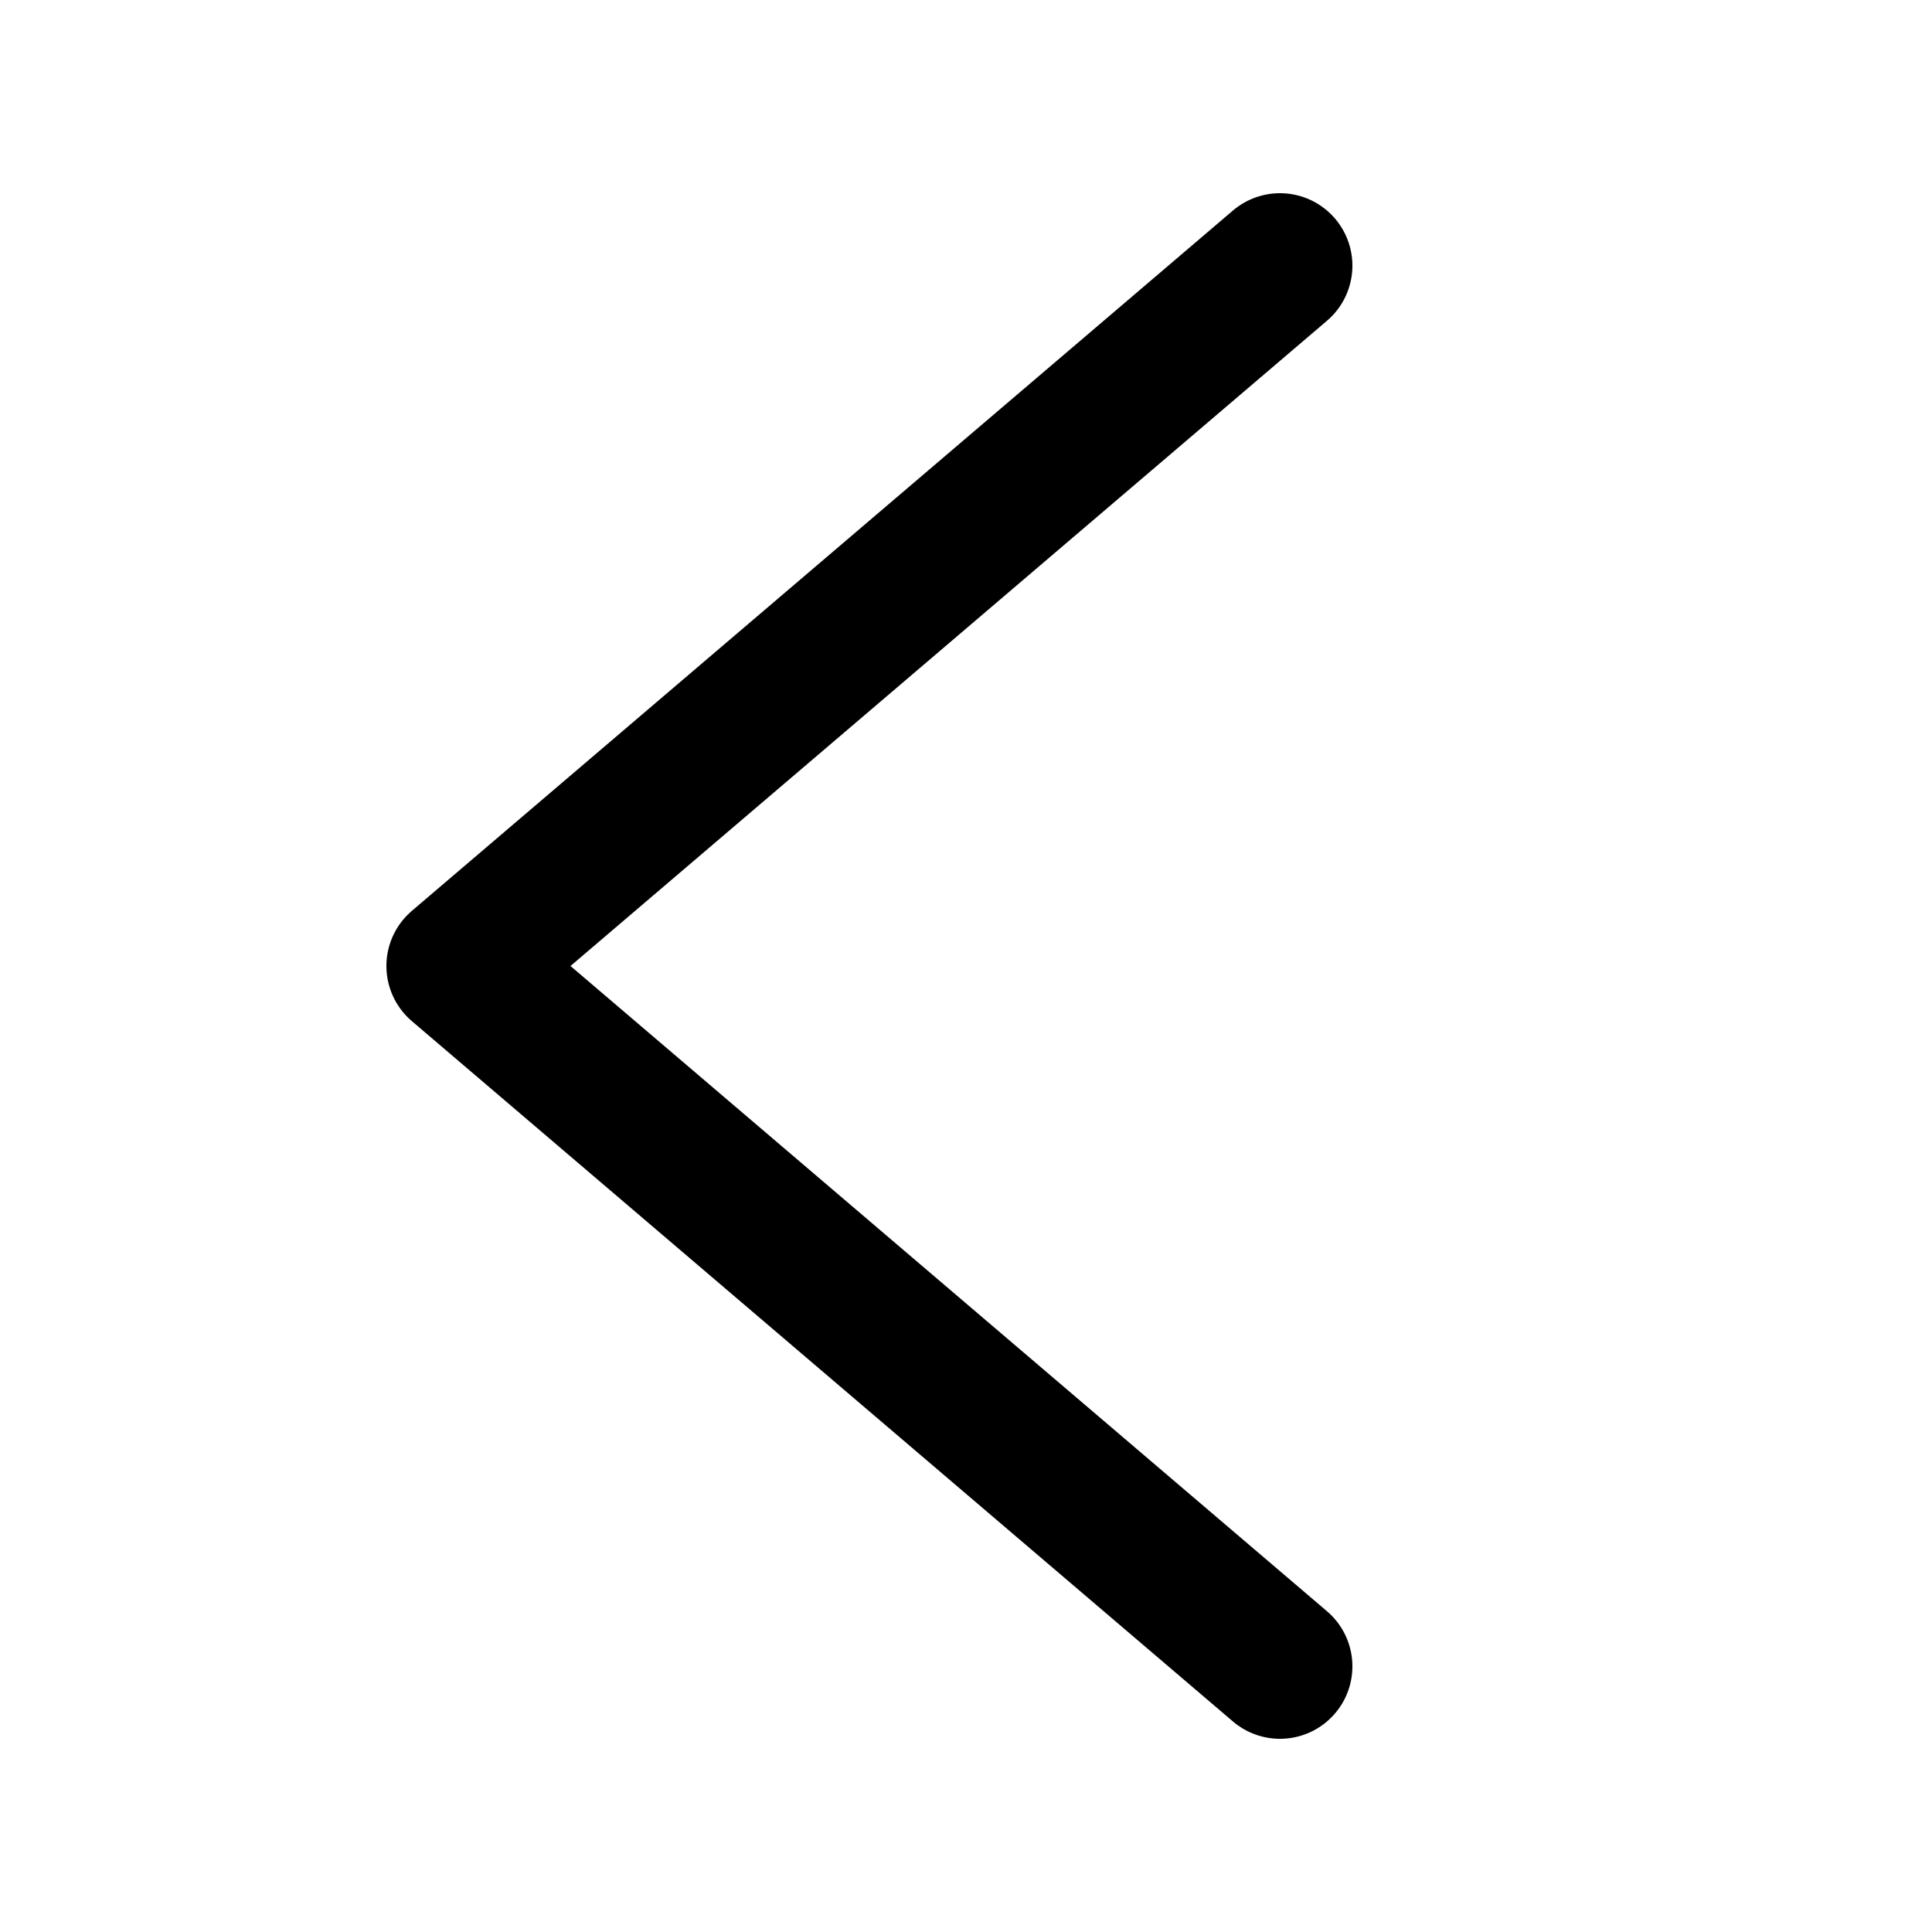
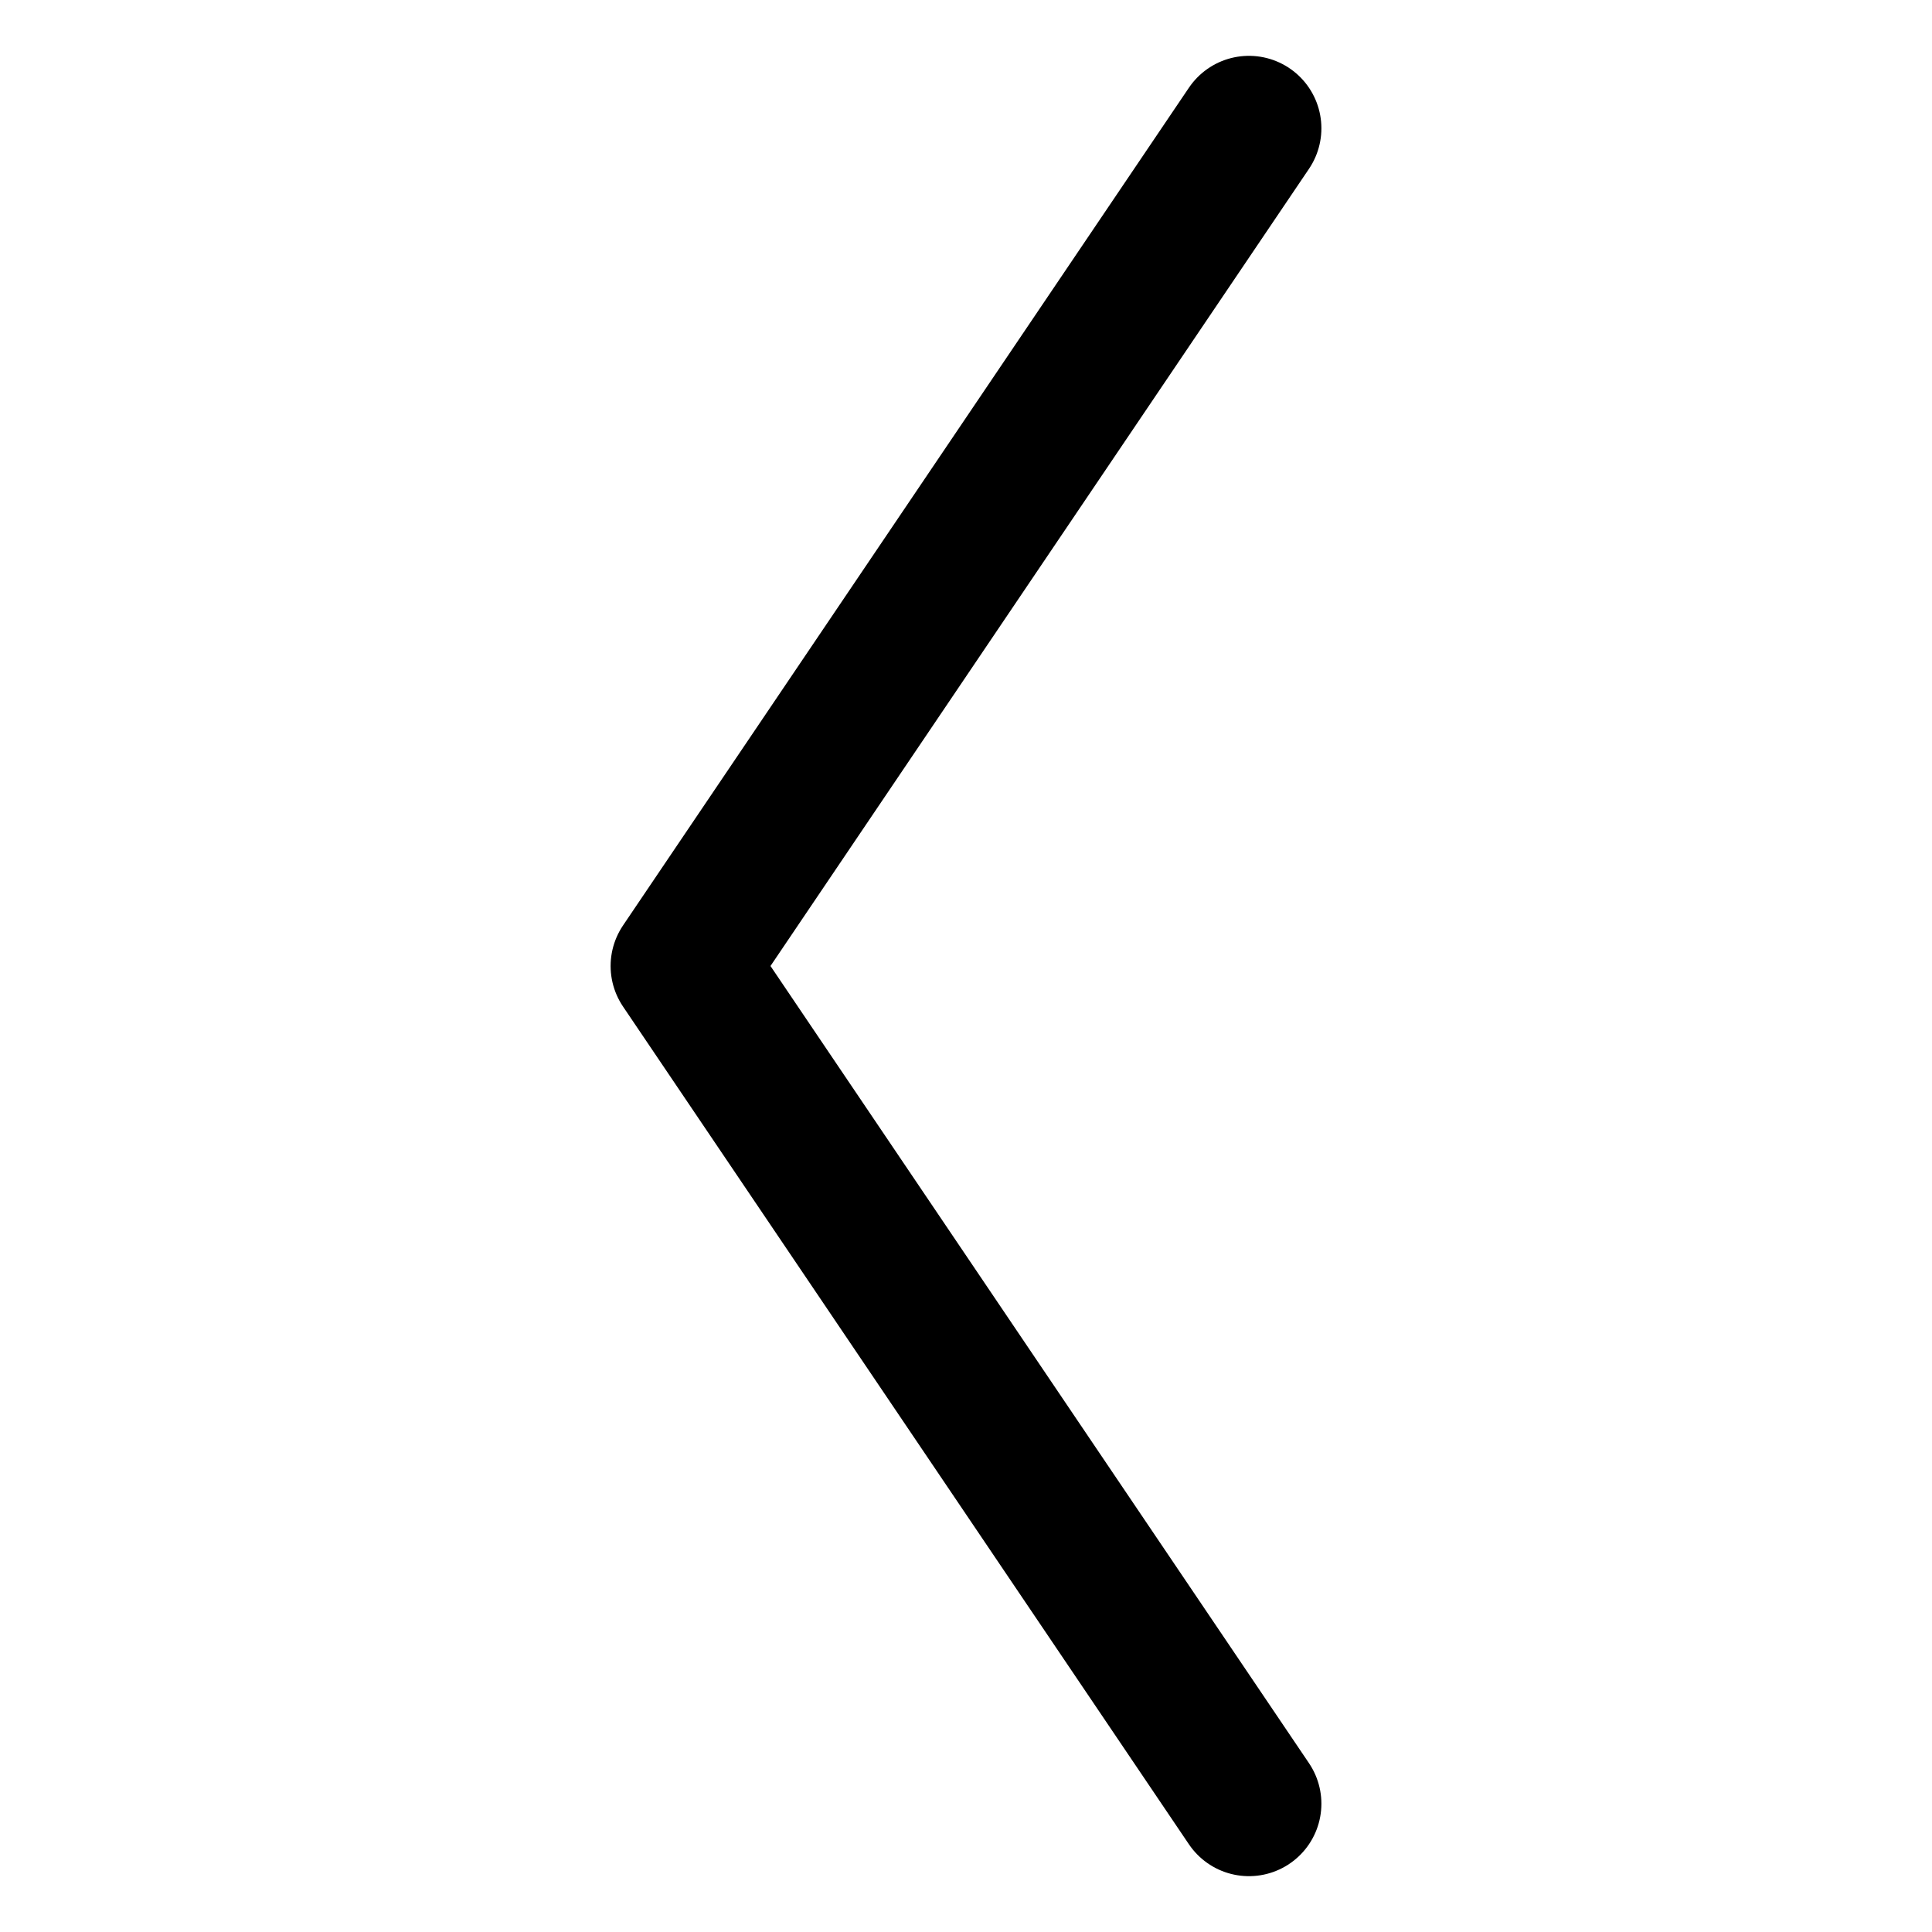
<svg xmlns="http://www.w3.org/2000/svg" width="20" height="20" viewBox="0 0 20 20" fill="none" data-fui-icon="true">
-   <path d="M13.25 17.25L4.75 10L13.25 2.75" stroke="currentColor" stroke-width="1.5" stroke-linecap="round" stroke-linejoin="round" />
+   <path d="M12.929 18.672L7.071 10L12.929 1.328" stroke="currentColor" stroke-width="1.5" stroke-linecap="round" stroke-linejoin="round" />
</svg>
